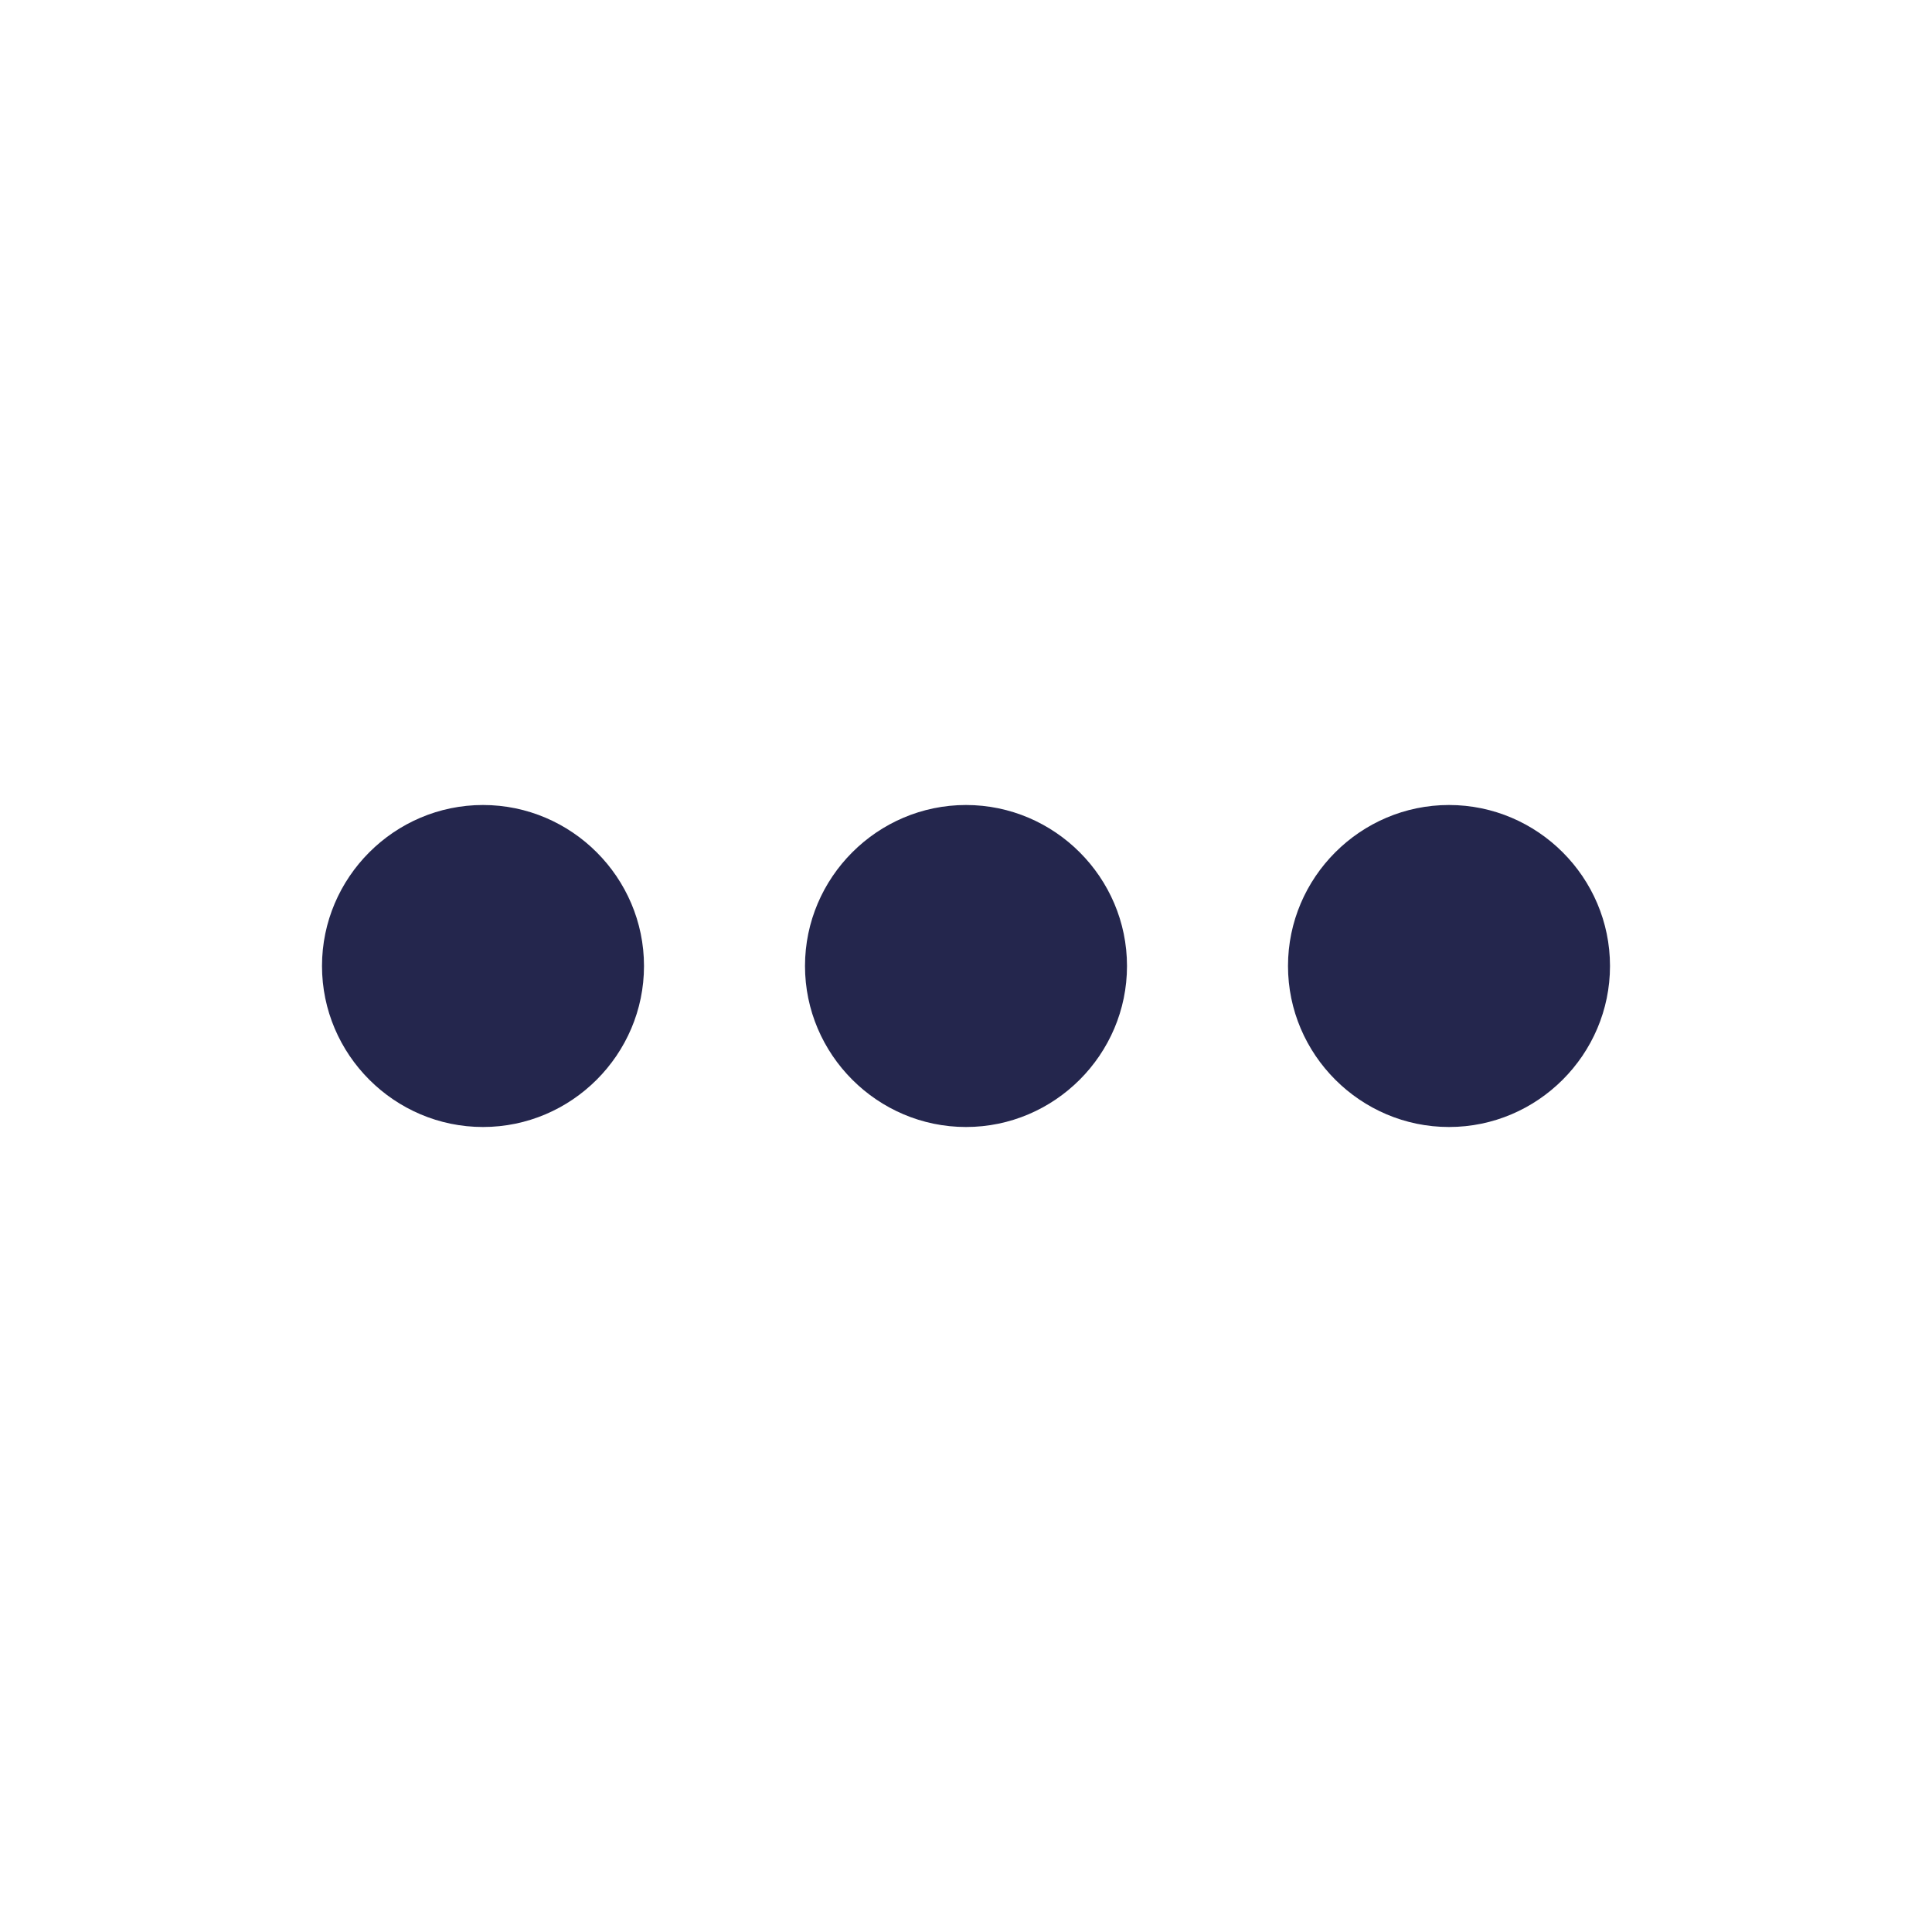
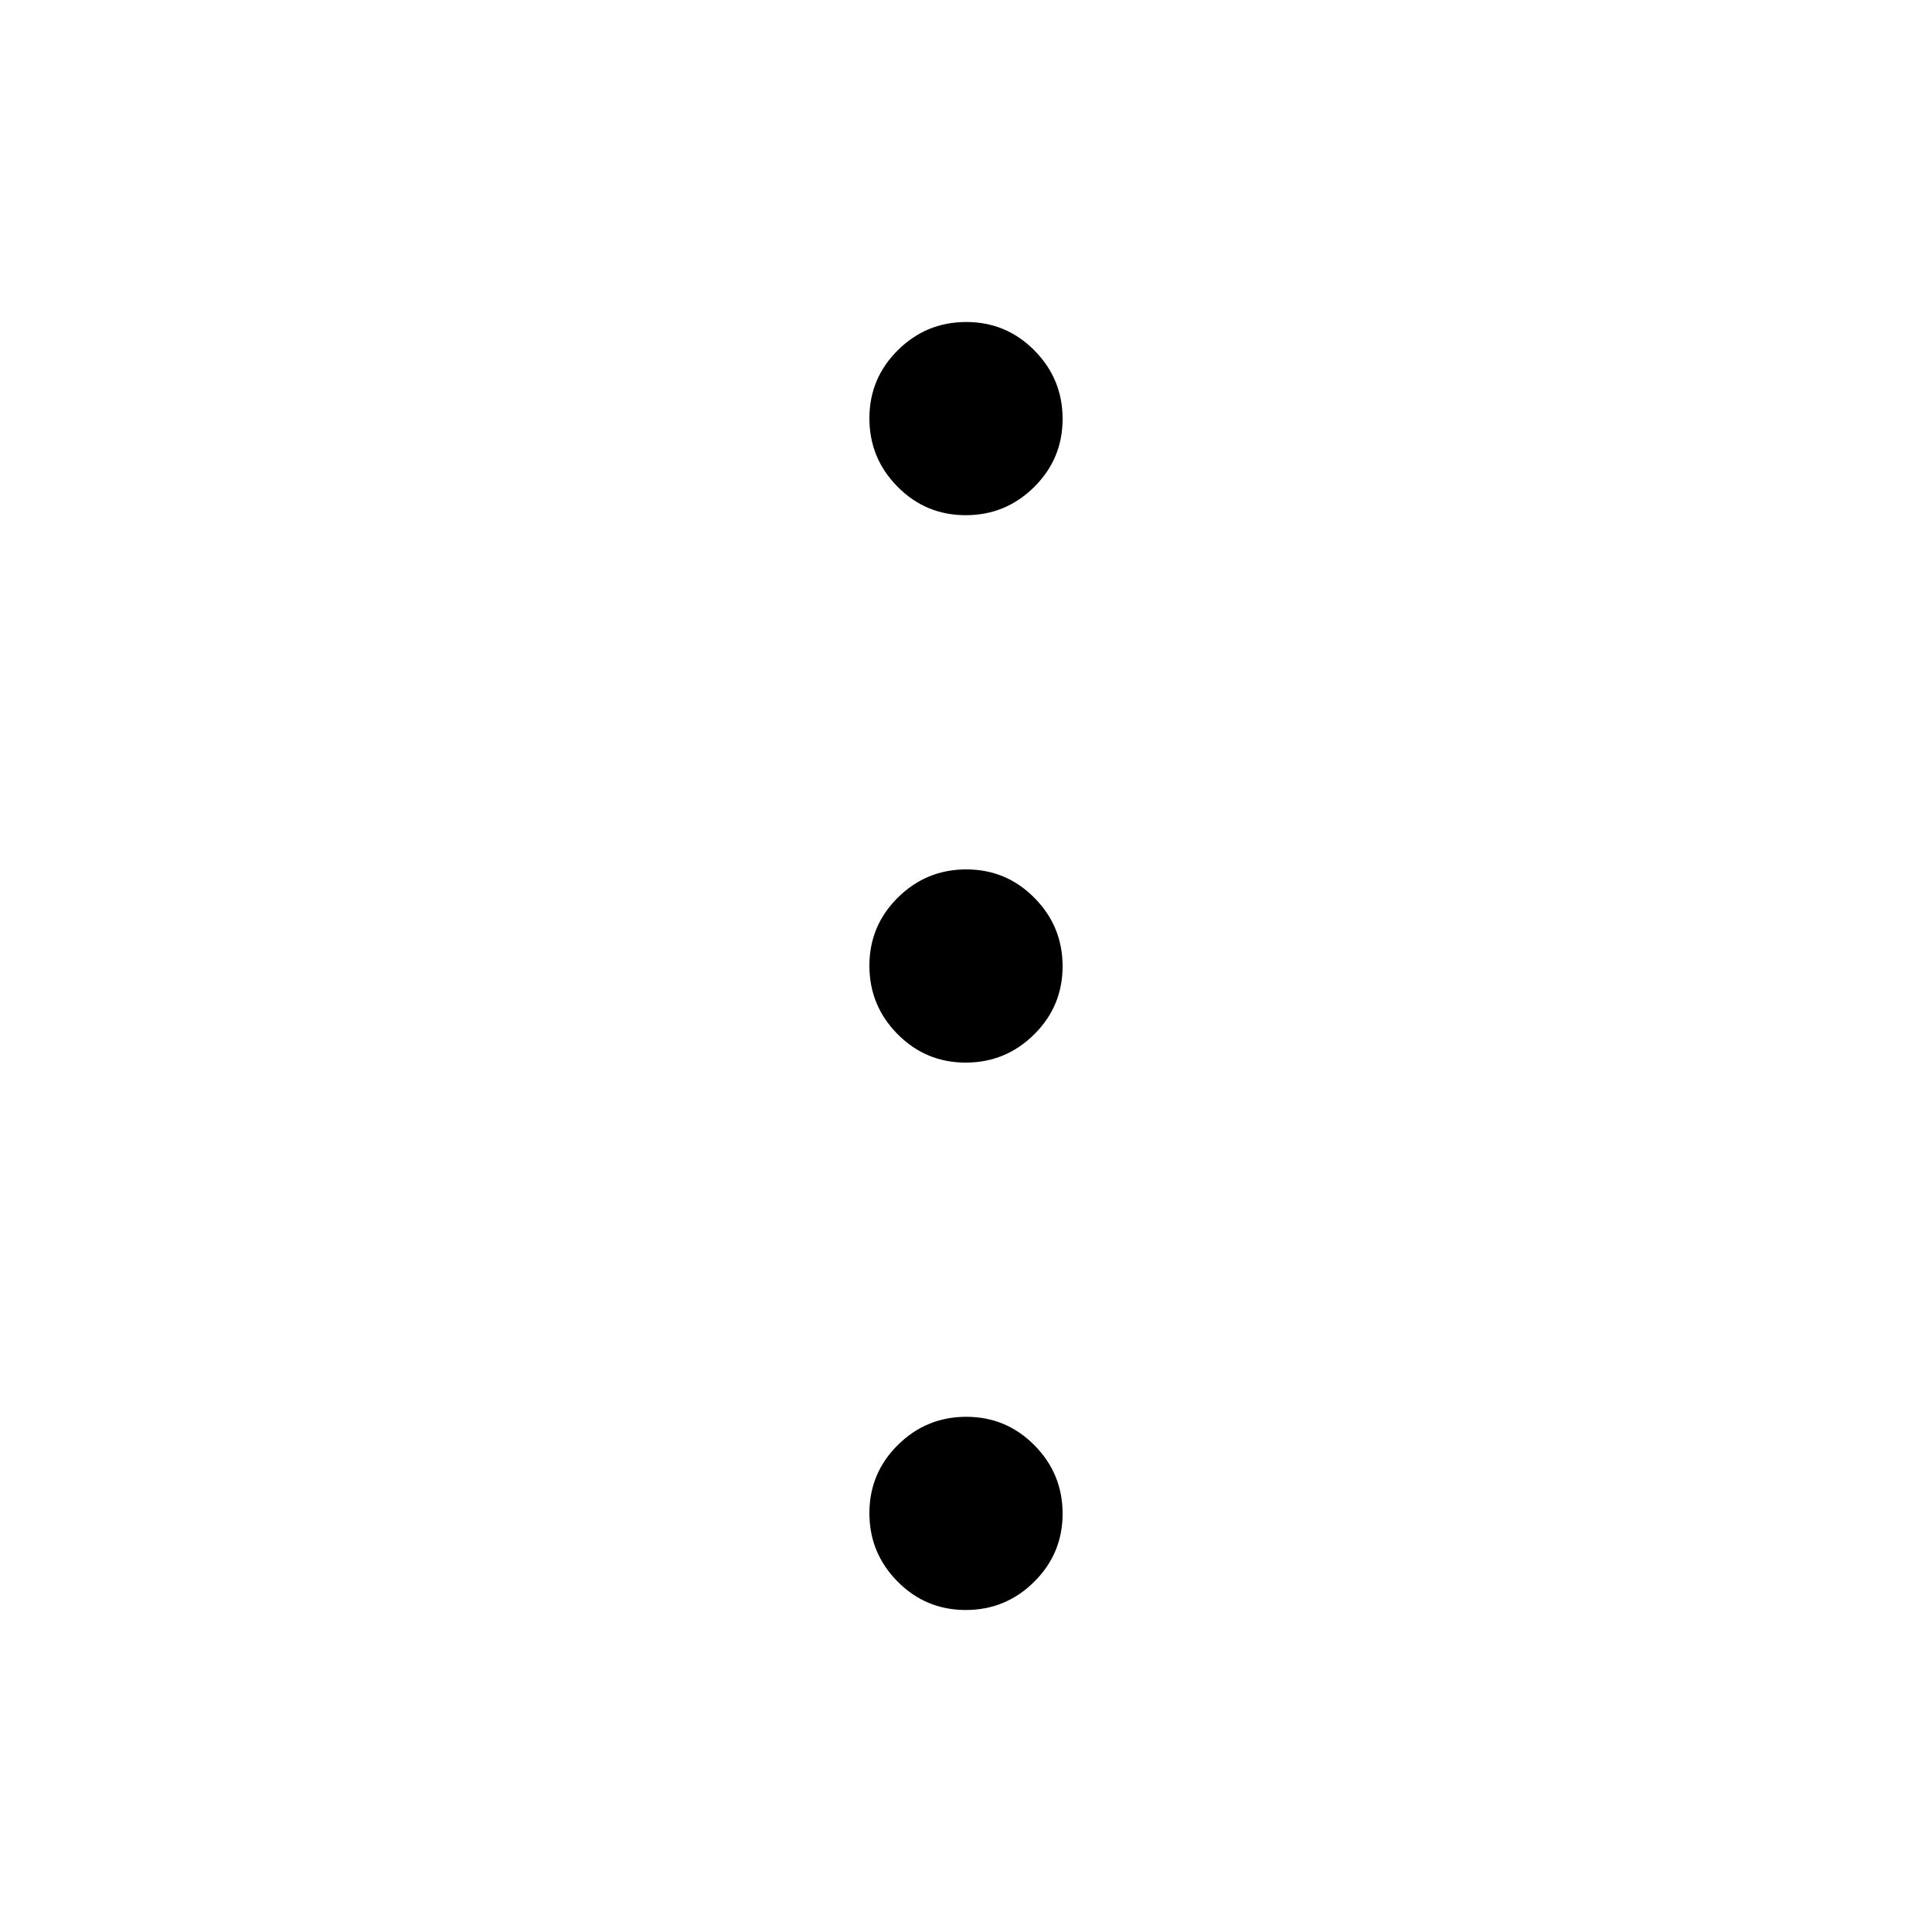
- <svg xmlns="http://www.w3.org/2000/svg" width="24" height="24" viewBox="0 0 24 24" fill="none">
-   <path d="M6 10C4.9 10 4 10.9 4 12C4 13.1 4.9 14 6 14C7.1 14 8 13.1 8 12C8 10.9 7.1 10 6 10ZM18 10C16.9 10 16 10.9 16 12C16 13.1 16.9 14 18 14C19.1 14 20 13.1 20 12C20 10.9 19.1 10 18 10ZM12 10C10.9 10 10 10.9 10 12C10 13.1 10.9 14 12 14C13.1 14 14 13.1 14 12C14 10.9 13.1 10 12 10Z" fill="#24264D" />
+ <svg xmlns="http://www.w3.org/2000/svg" width="48" height="48" viewBox="0 -960 960 960">
+   <path d="M479.86-160Q460-160 446-174.14t-14-34Q432-228 446.14-242t34-14Q500-256 514-241.86t14 34Q528-188 513.86-174t-34 14Zm0-272Q460-432 446-446.14t-14-34Q432-500 446.14-514t34-14Q500-528 514-513.86t14 34Q528-460 513.86-446t-34 14Zm0-272Q460-704 446-718.14t-14-34Q432-772 446.14-786t34-14Q500-800 514-785.86t14 34Q528-732 513.86-718t-34 14Z" />
</svg>
